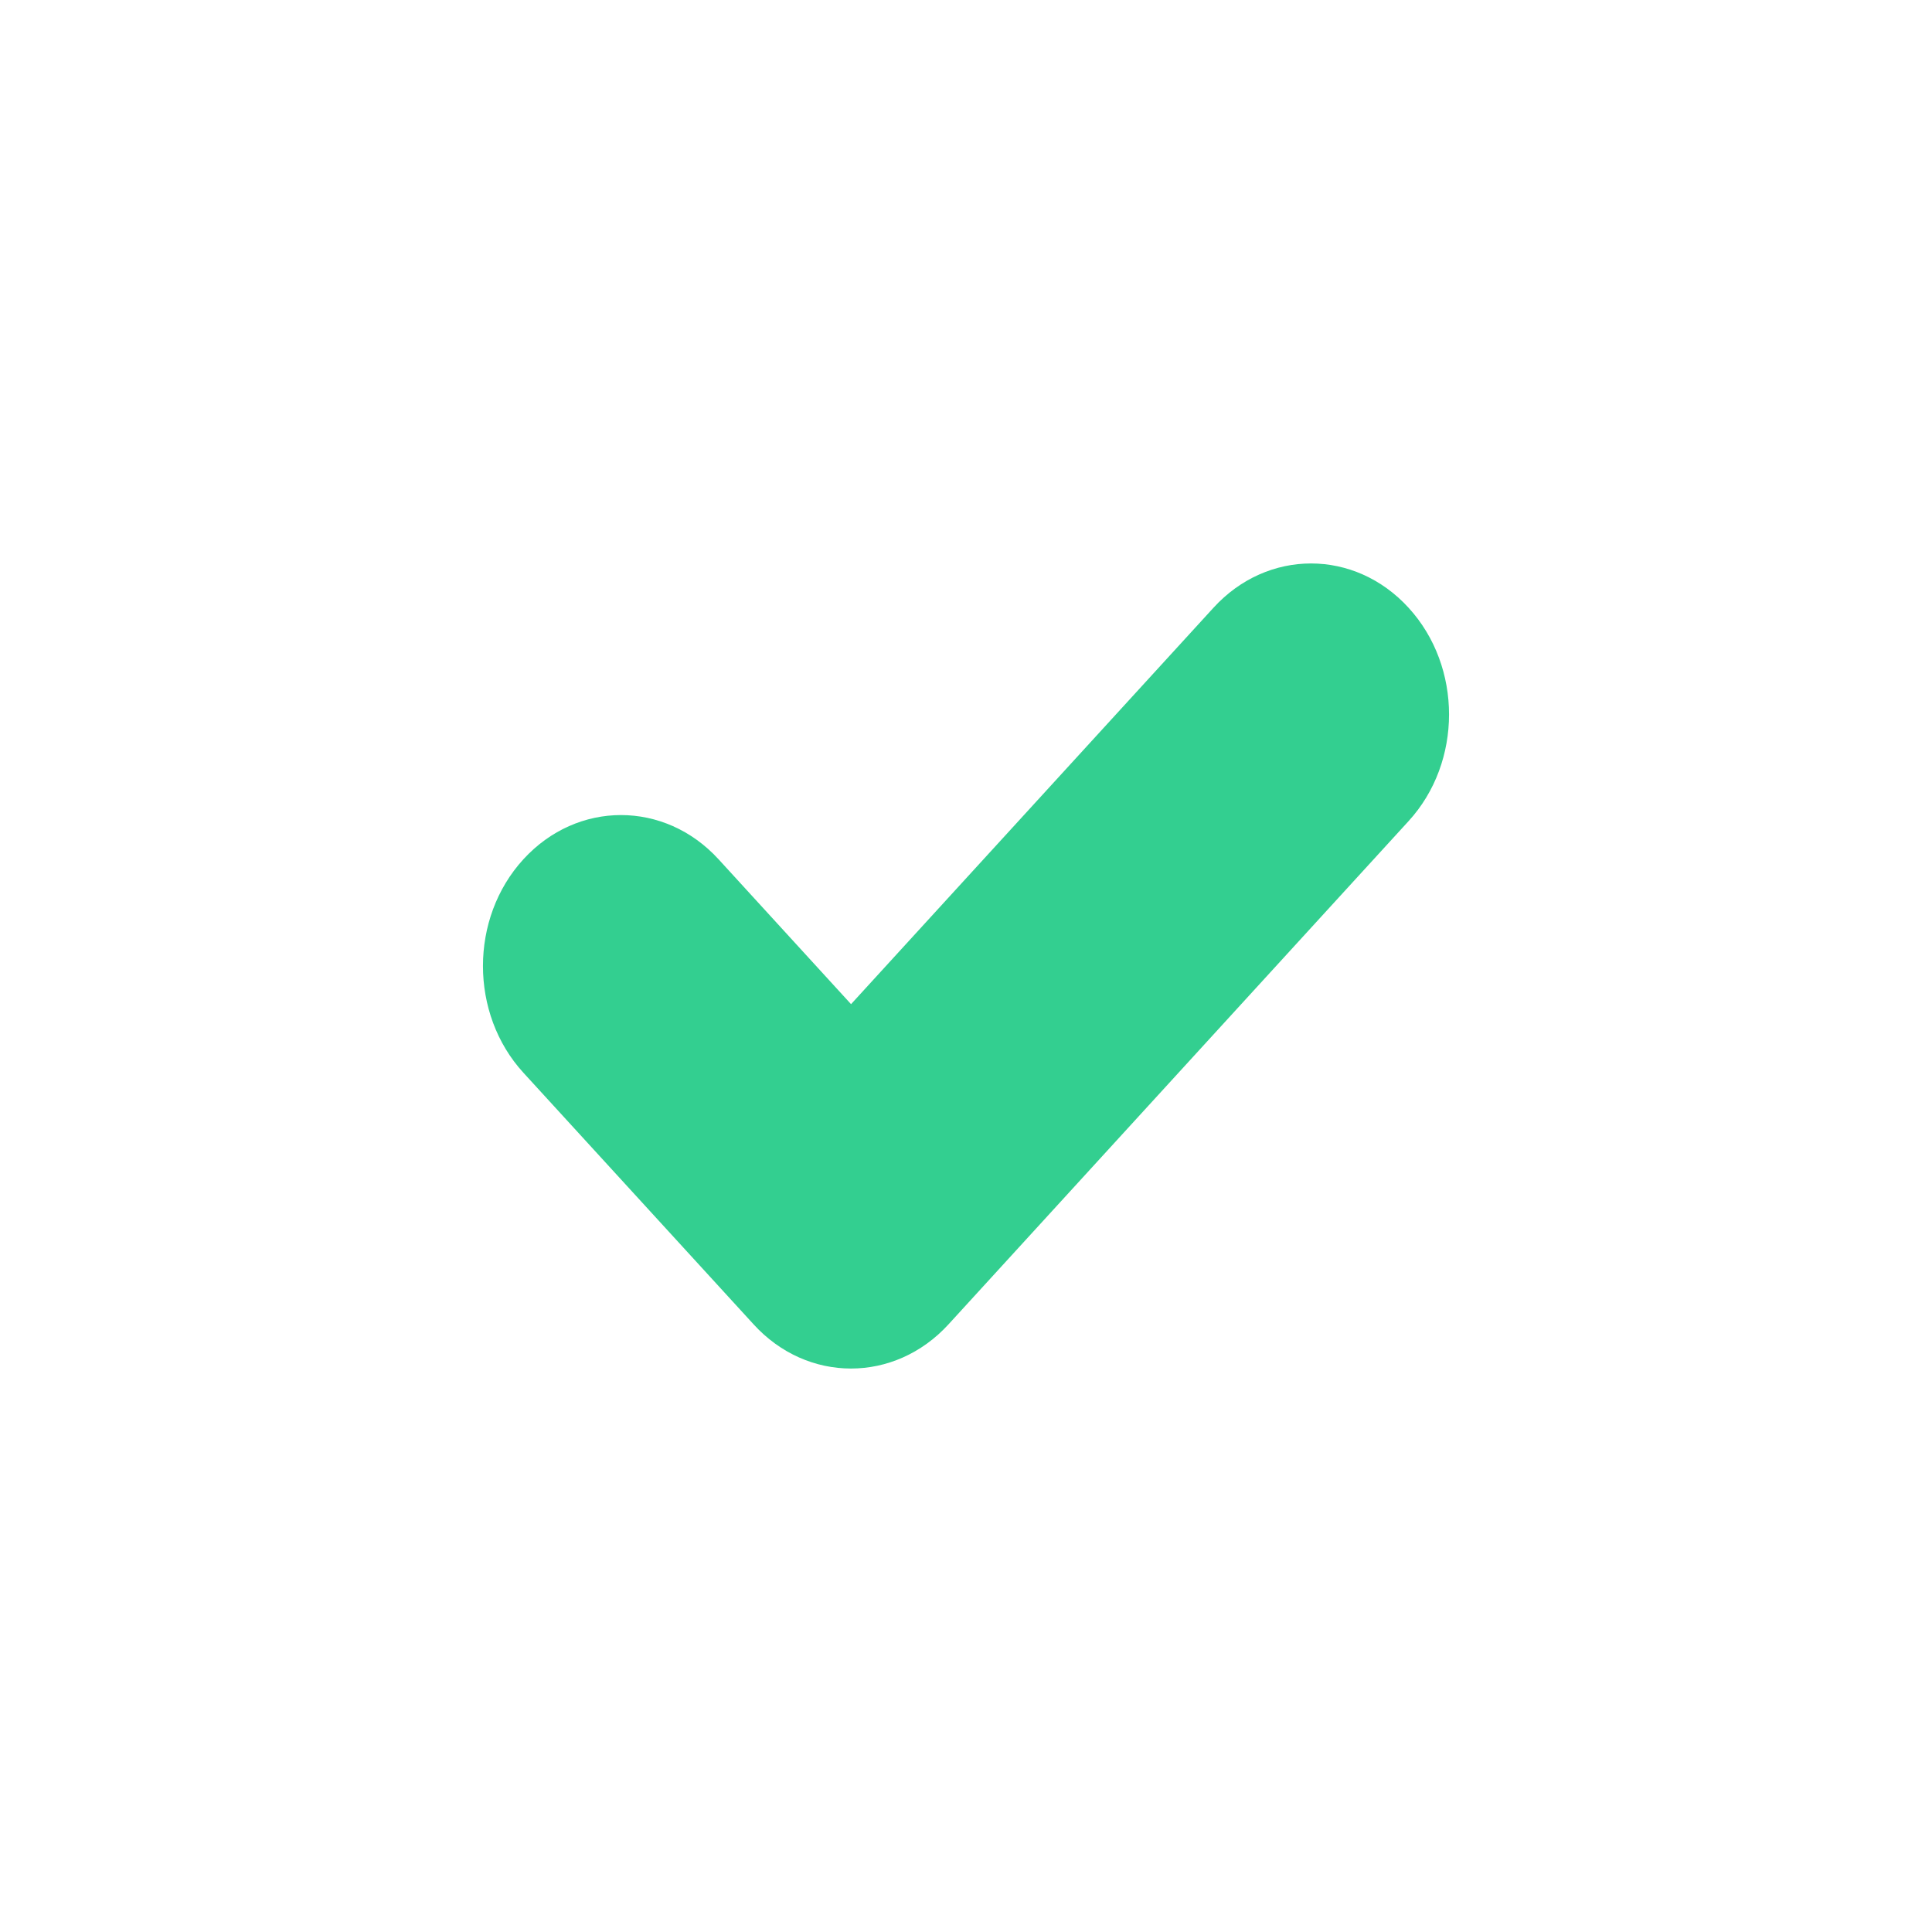
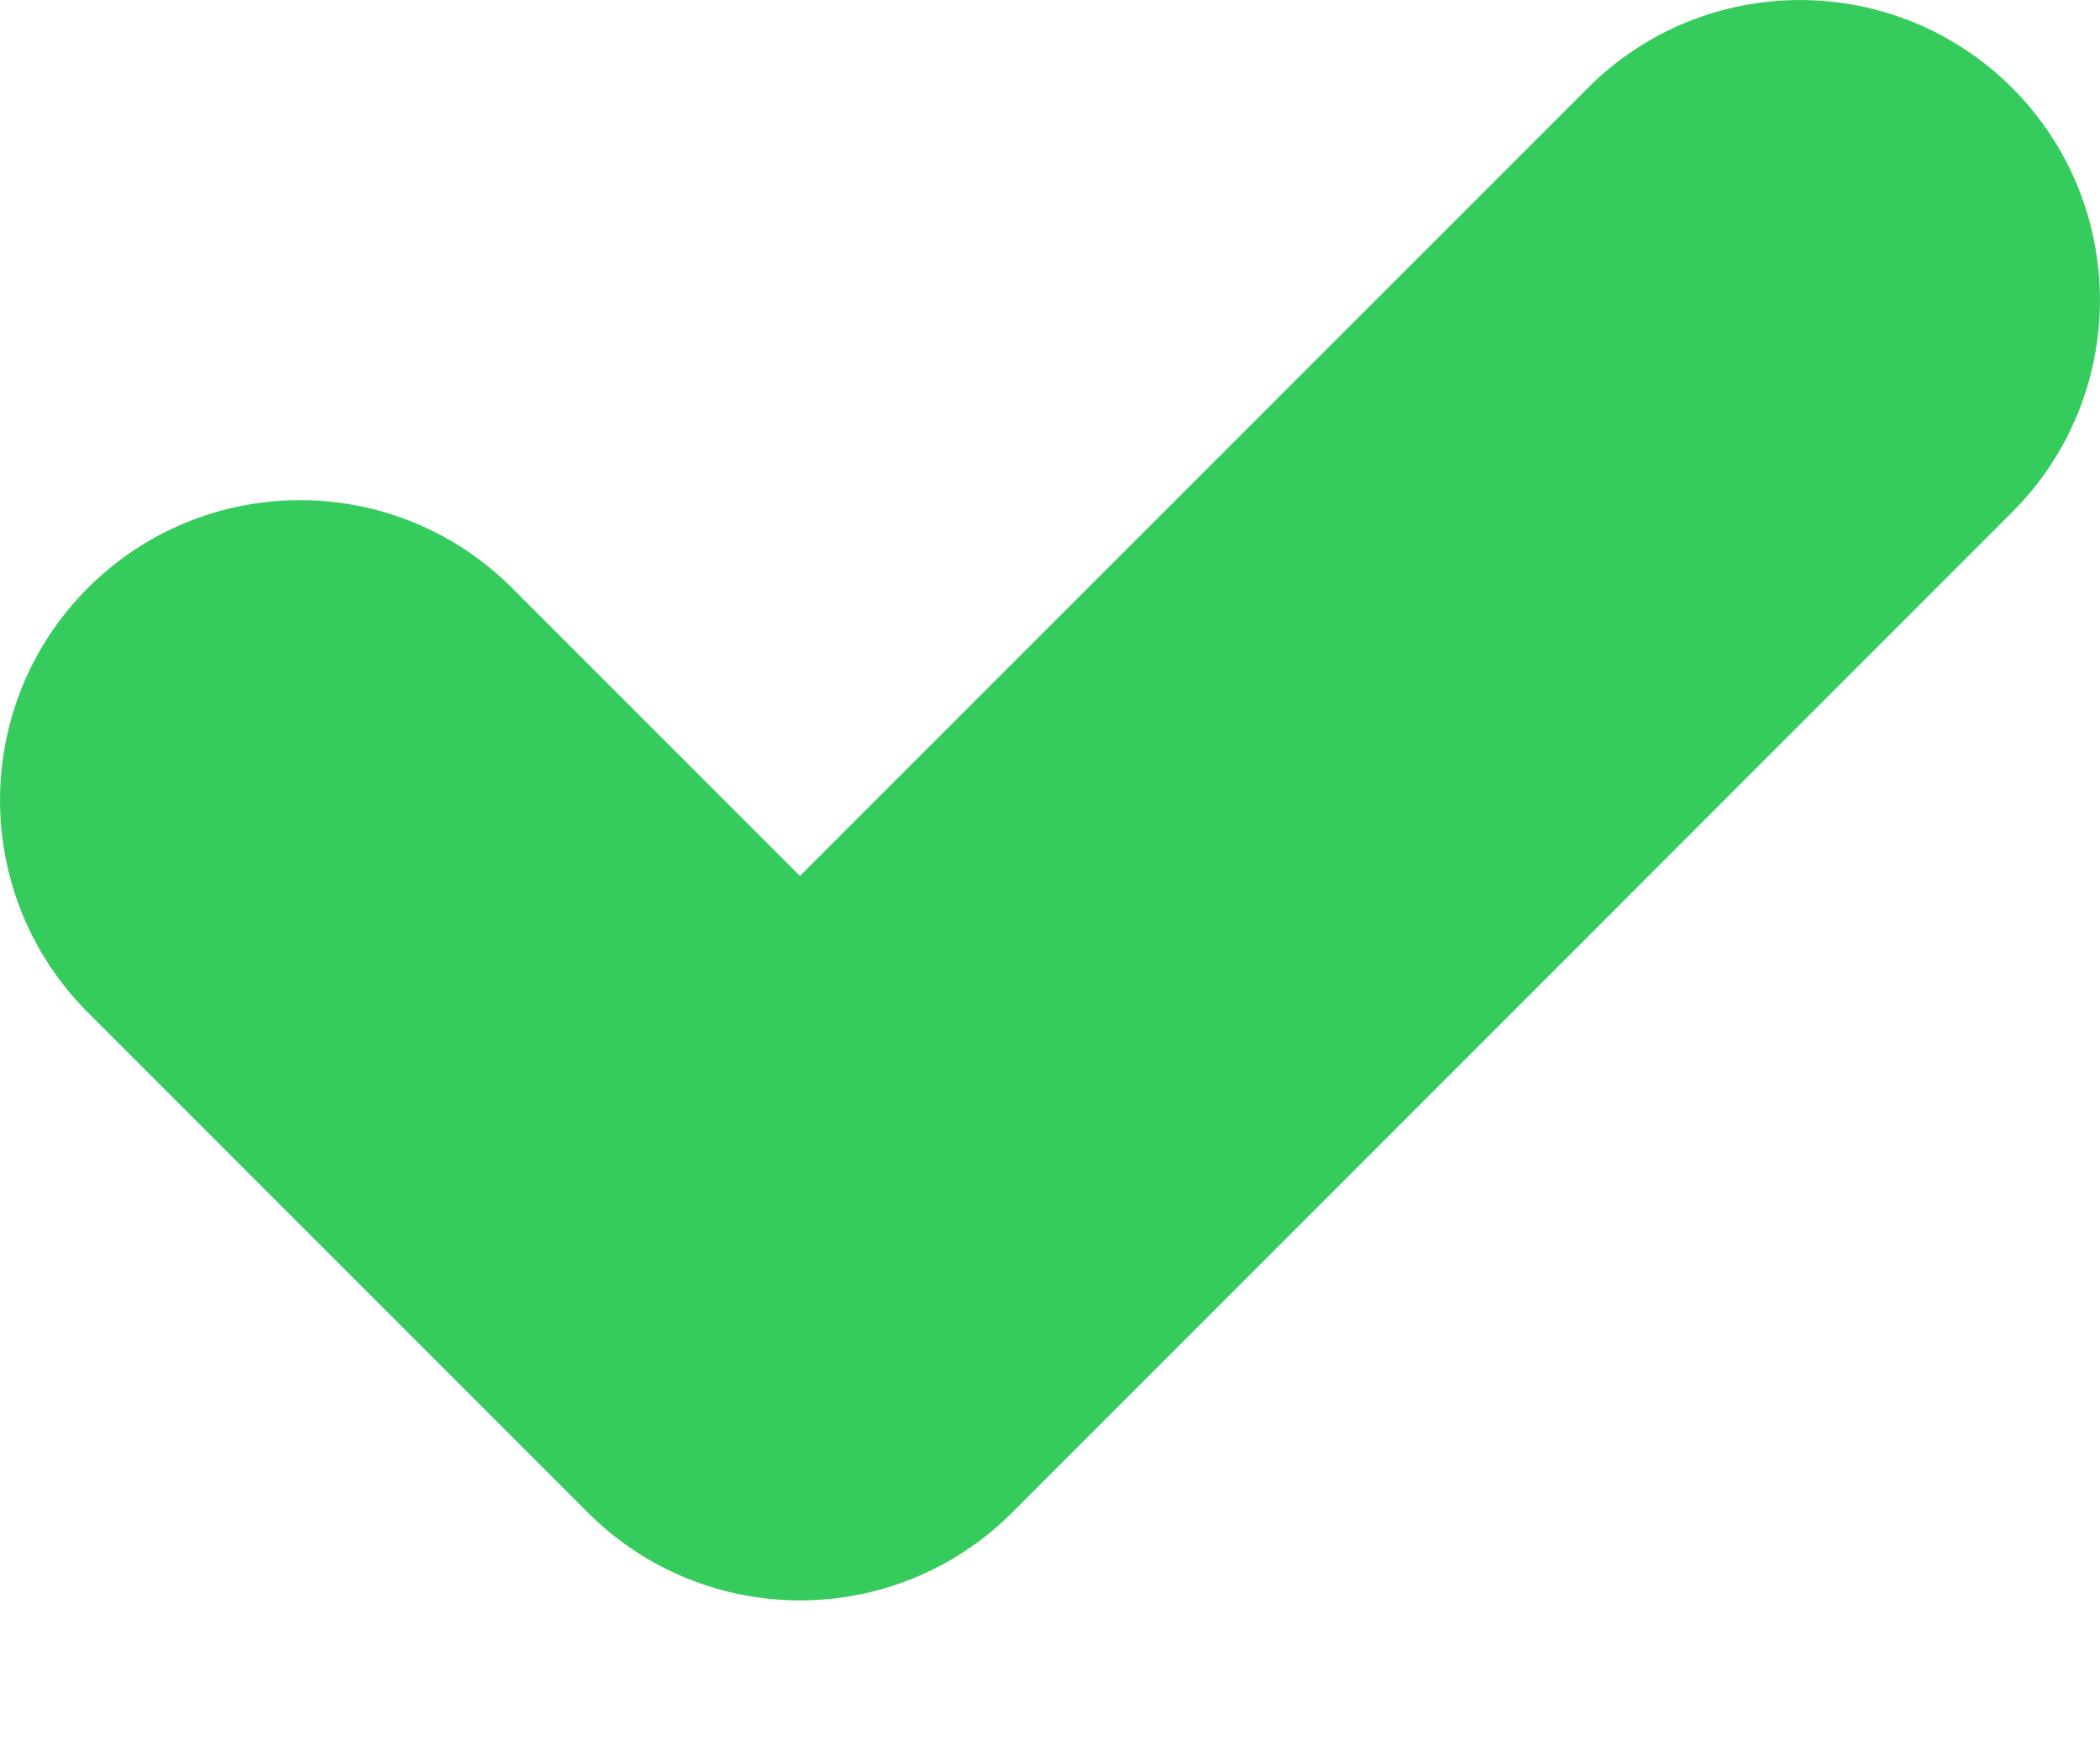
- <svg xmlns="http://www.w3.org/2000/svg" width="12" height="12" viewBox="0 0 12 12" fill="none">
-   <path fill-rule="evenodd" clip-rule="evenodd" d="M8.749 3.775C9.084 4.141 9.084 4.734 8.749 5.1L5.892 8.225C5.557 8.592 5.014 8.592 4.68 8.225L3.251 6.663C2.916 6.297 2.916 5.703 3.251 5.337C3.586 4.971 4.128 4.971 4.463 5.337L5.286 6.237L7.537 3.775C7.872 3.408 8.414 3.408 8.749 3.775Z" fill="#33CF90" />
+ <svg xmlns="http://www.w3.org/2000/svg" width="12" height="10" viewBox="0 0 12 10" fill="none">
+   <path fill-rule="evenodd" clip-rule="evenodd" d="M11.498 0.502C12.167 1.172 12.167 2.257 11.498 2.926L5.784 8.641C5.114 9.31 4.029 9.31 3.359 8.641L0.502 5.784C-0.167 5.114 -0.167 4.029 0.502 3.359C1.172 2.69 2.257 2.69 2.926 3.359L4.571 5.004L9.074 0.502C9.743 -0.167 10.828 -0.167 11.498 0.502Z" fill="#35CB5D" />
</svg>
